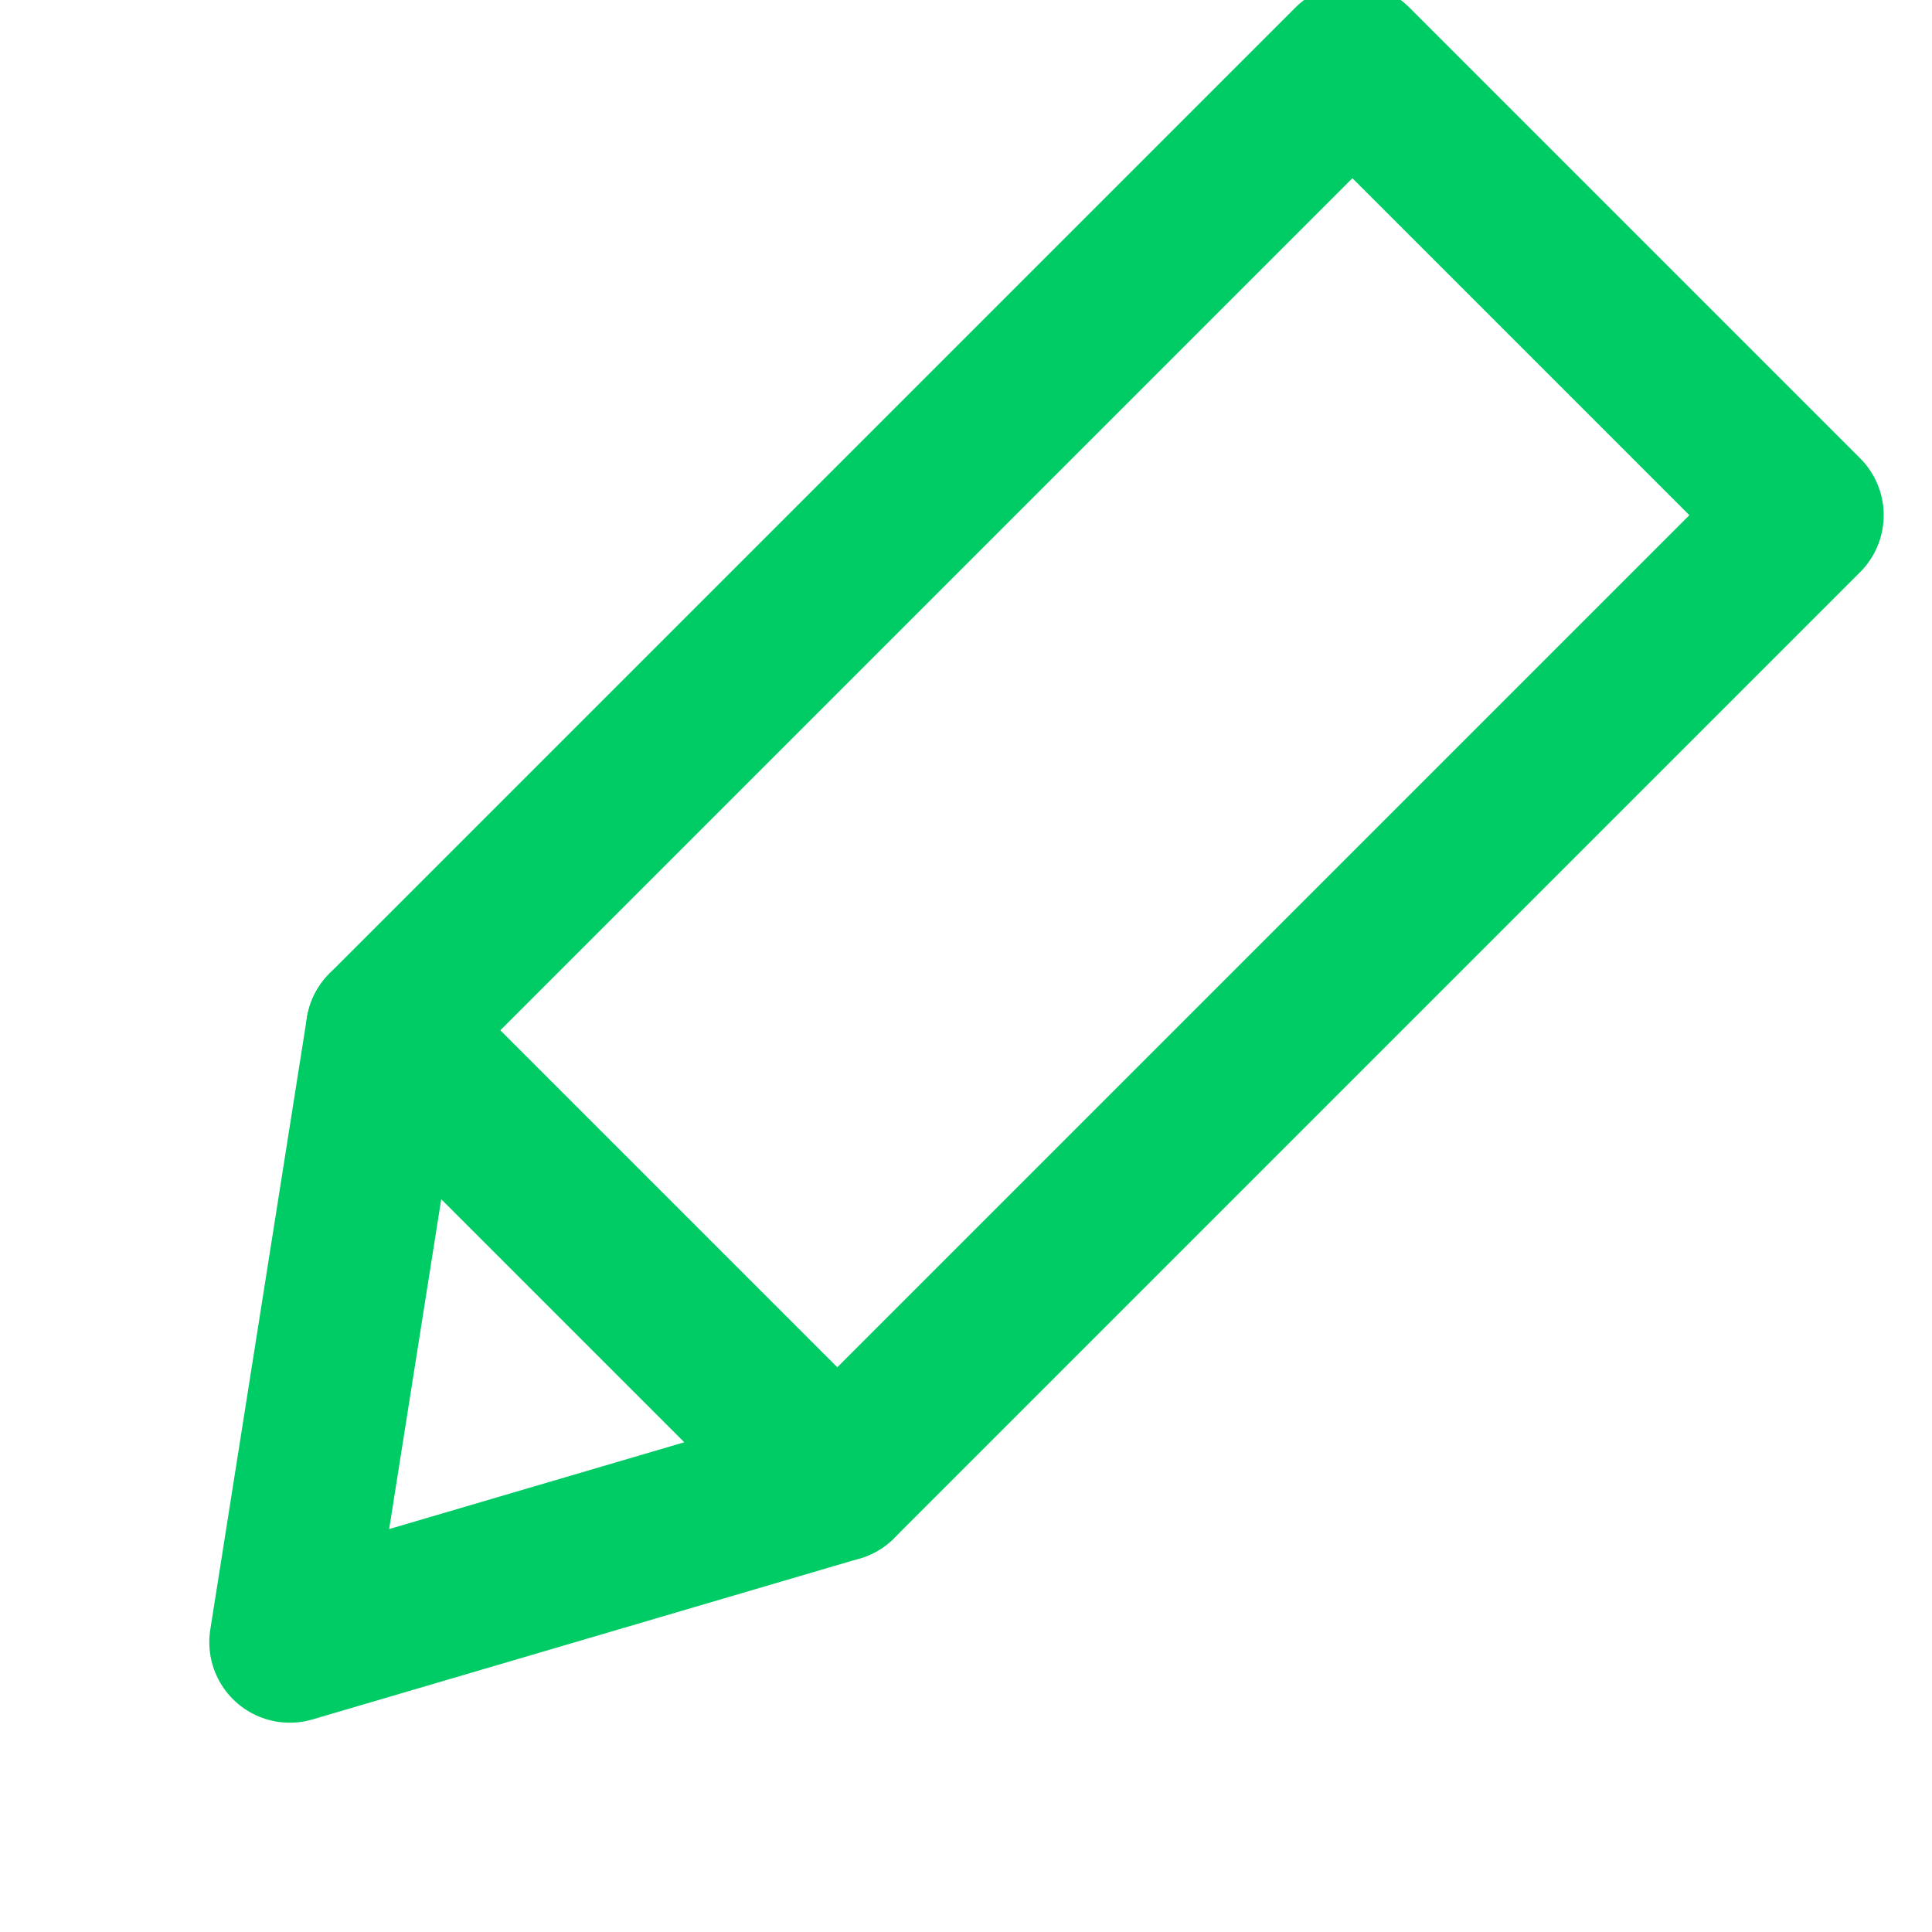
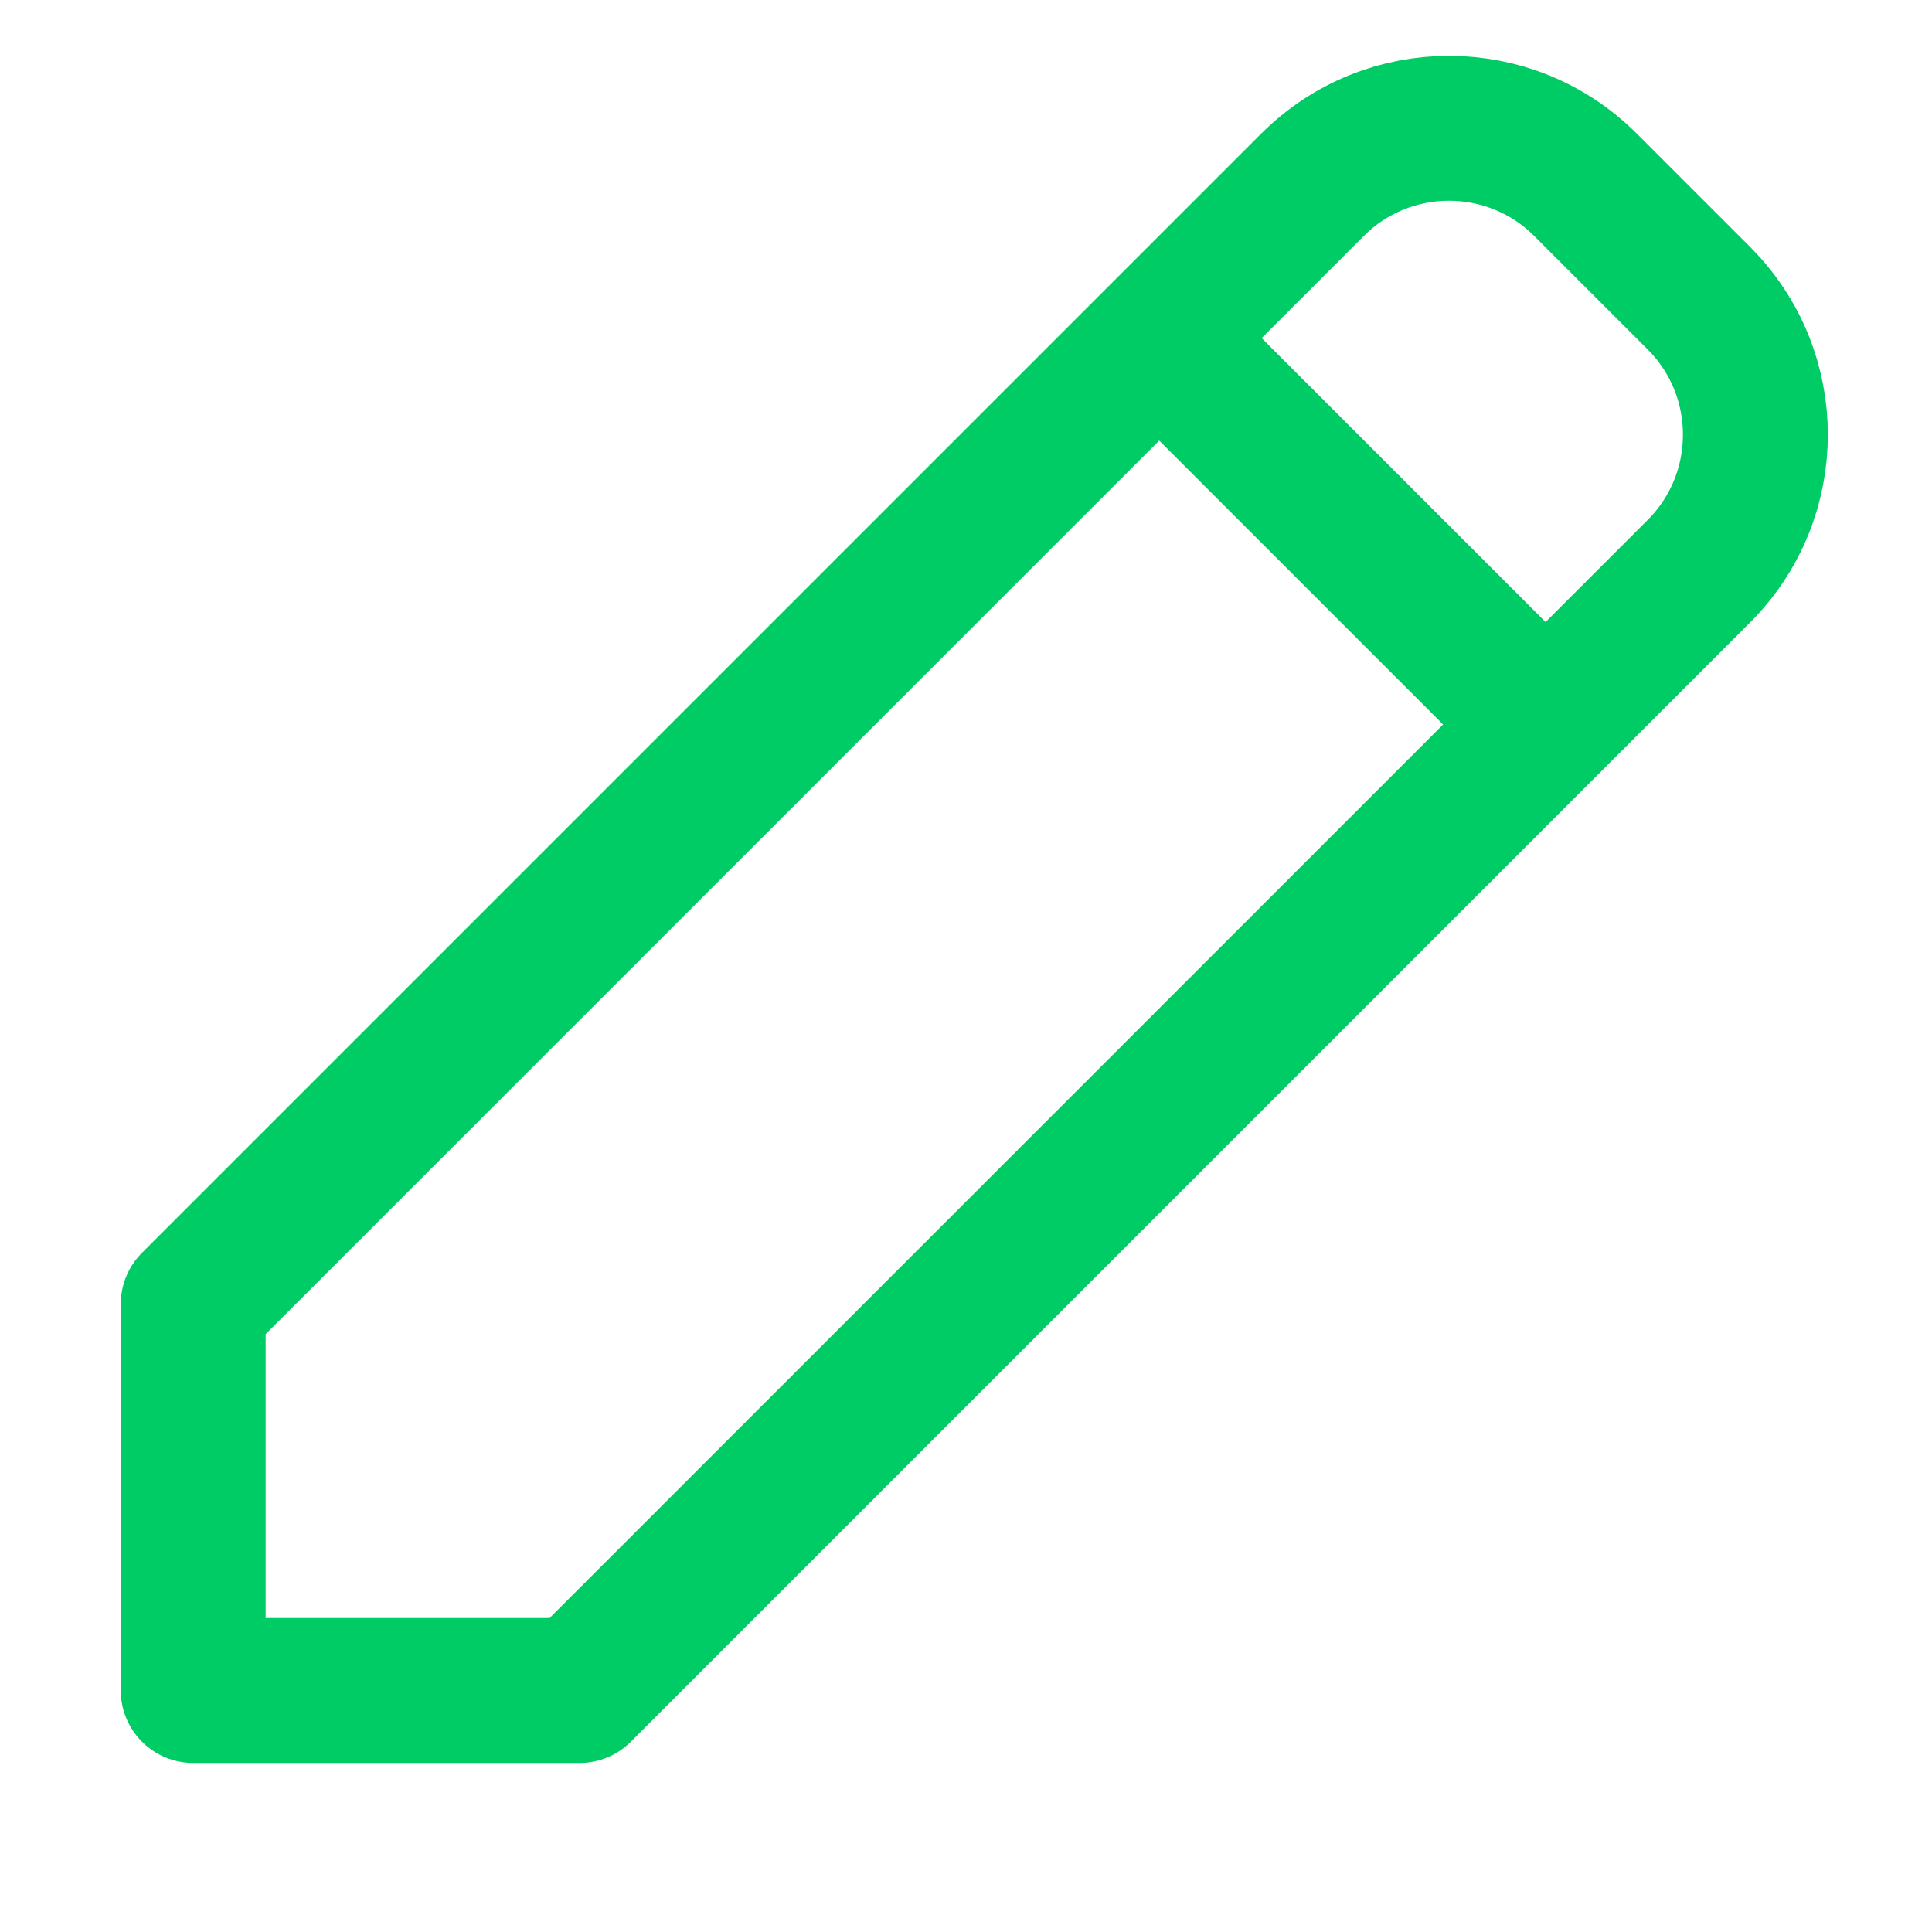
- <svg xmlns="http://www.w3.org/2000/svg" width="30" height="30" stroke="#00CC66" stroke-width="2.5" stroke-linecap="round" stroke-linejoin="round" fill="none" color="#2329D6">
-   <path d="M 21 1 L 28 8 L 13 23 L 6 16 L 21 1" />
-   <path d="M 13 23 L 4.5 25.5 L 6 16 L 13 23" />
+ <svg xmlns="http://www.w3.org/2000/svg" role="img" width="40px" height="40px" viewBox="2 2.5 20 20" aria-labelledby="editIconTitle" stroke="#00CC66" stroke-width="1.5" stroke-linecap="round" stroke-linejoin="round" fill="none" color="#2329D6">
+   <path d="M18.414 4.414L19.586 5.586C20.367 6.367 20.367 7.633 19.586 8.414L8 20 4 20 4 16 15.586 4.414C16.367 3.633 17.633 3.633 18.414 4.414zM14 6L18 10" />
</svg>
